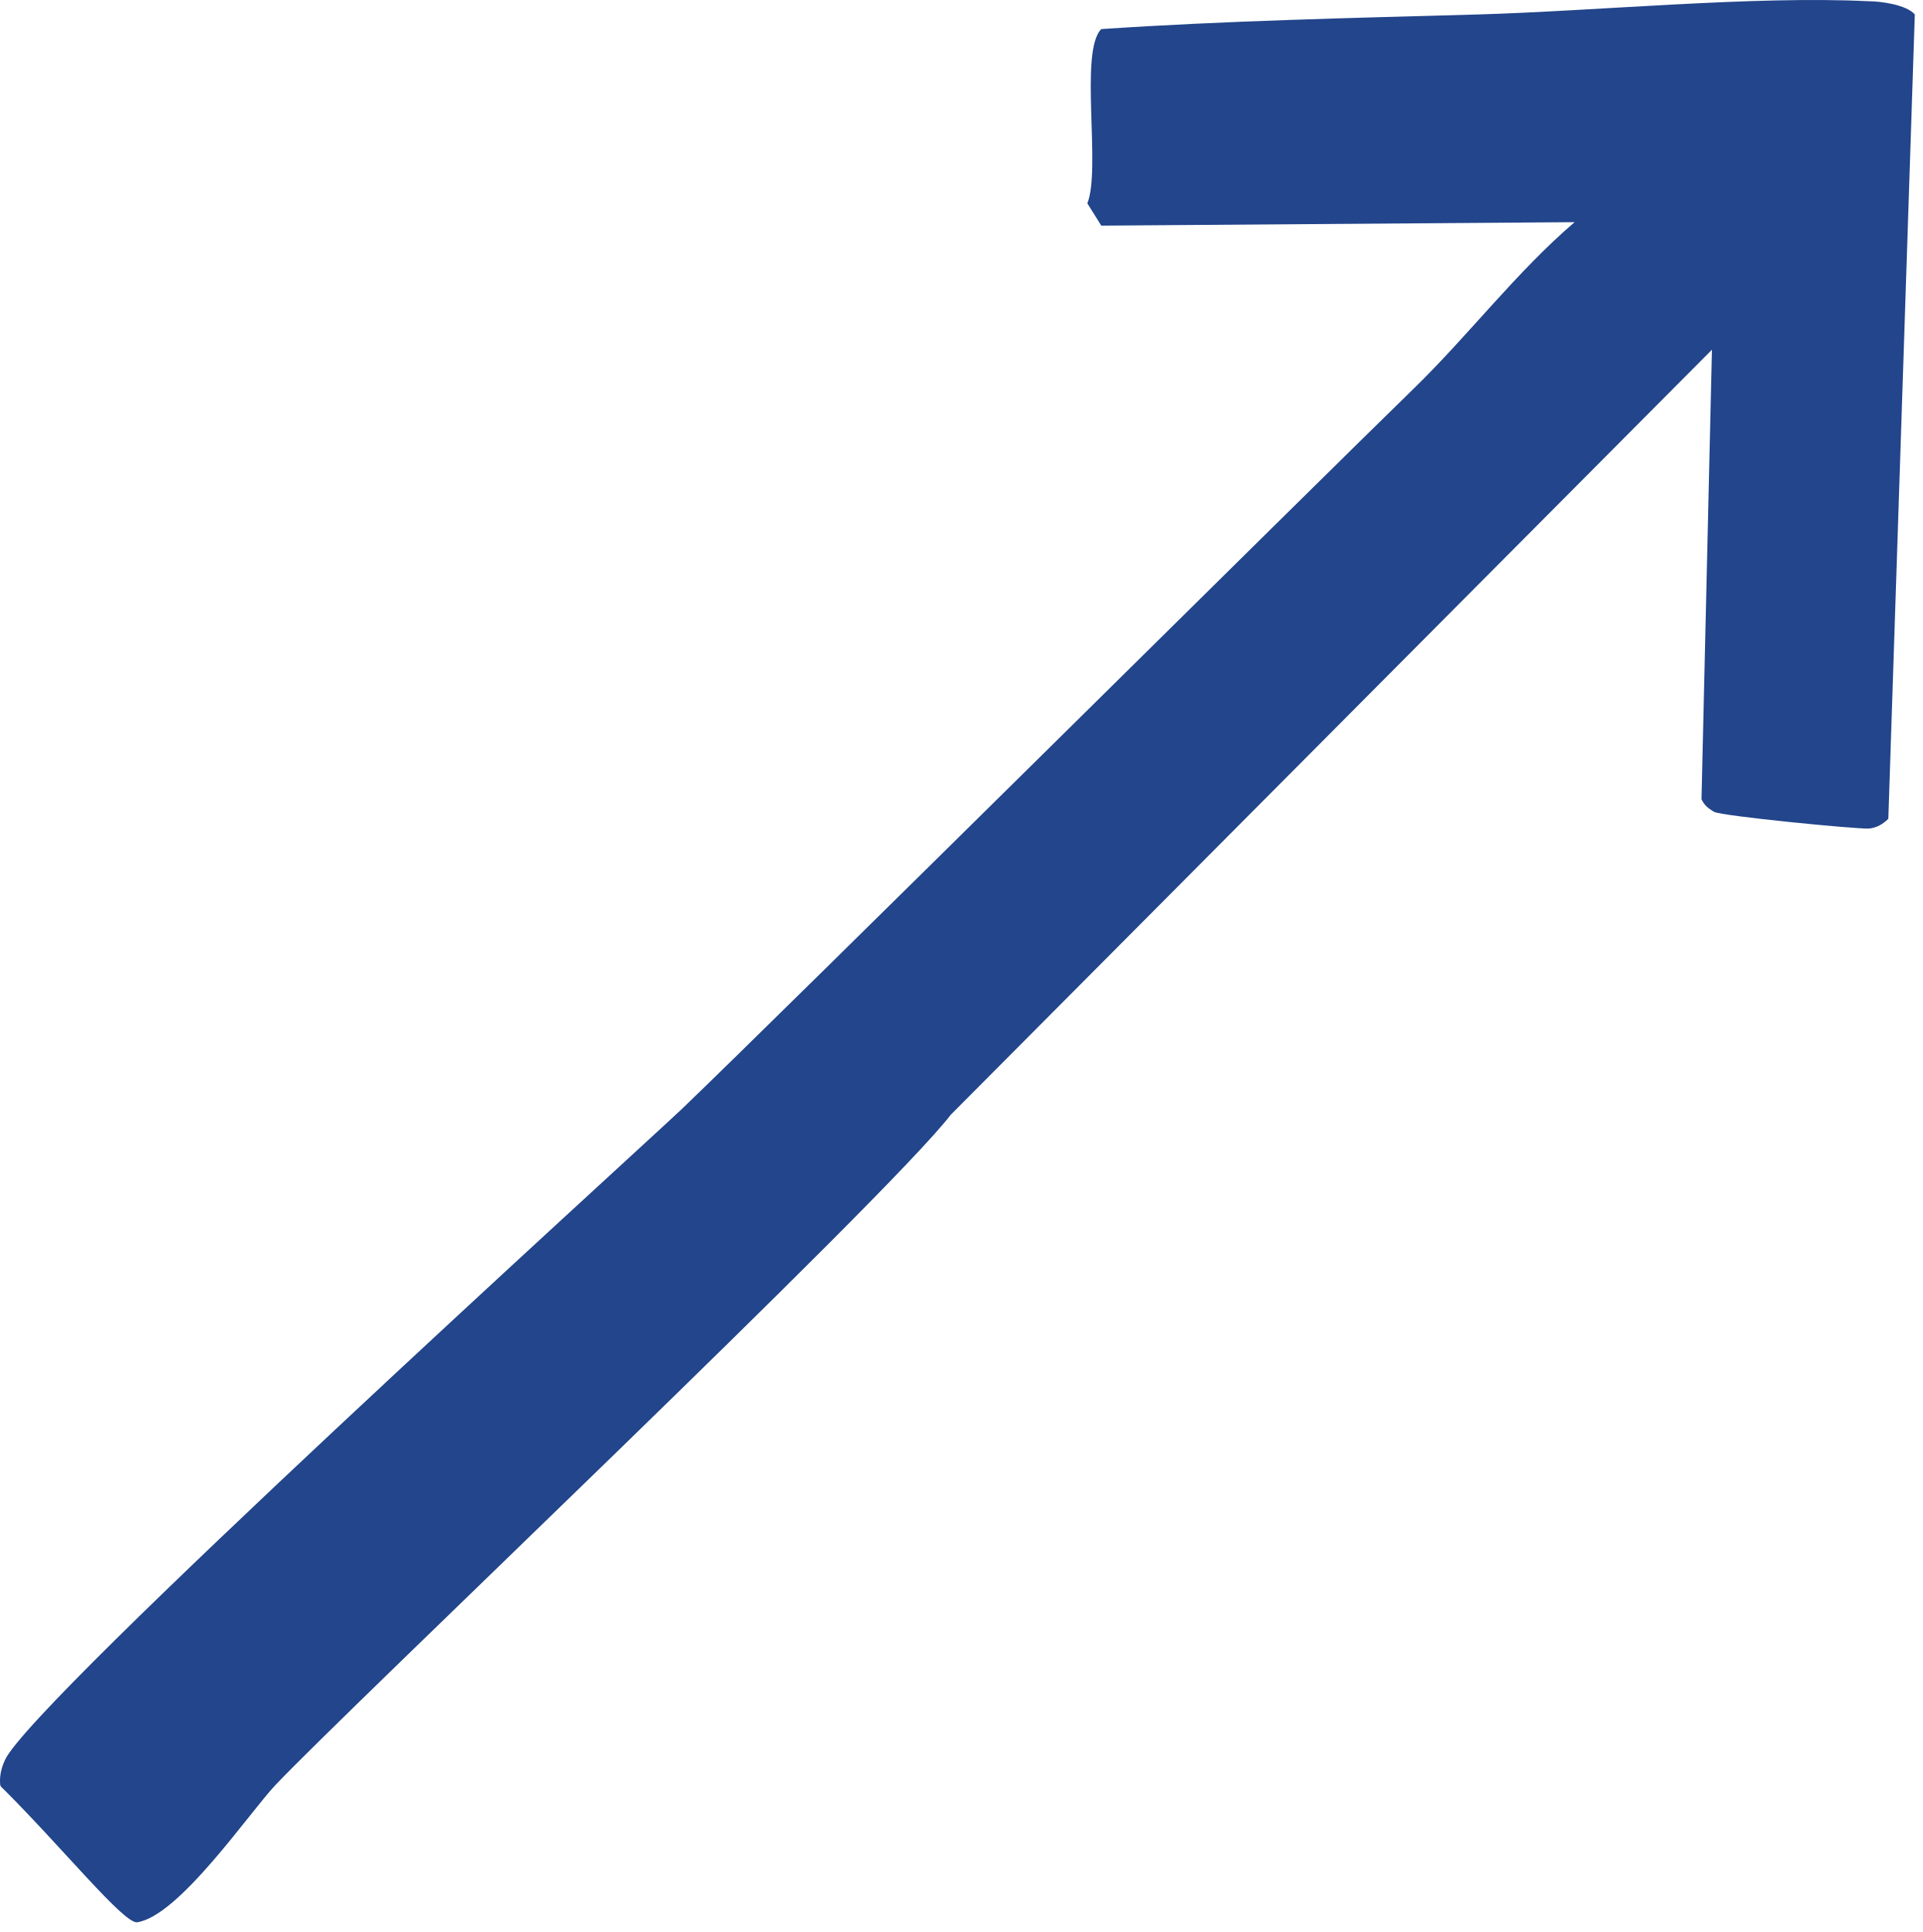
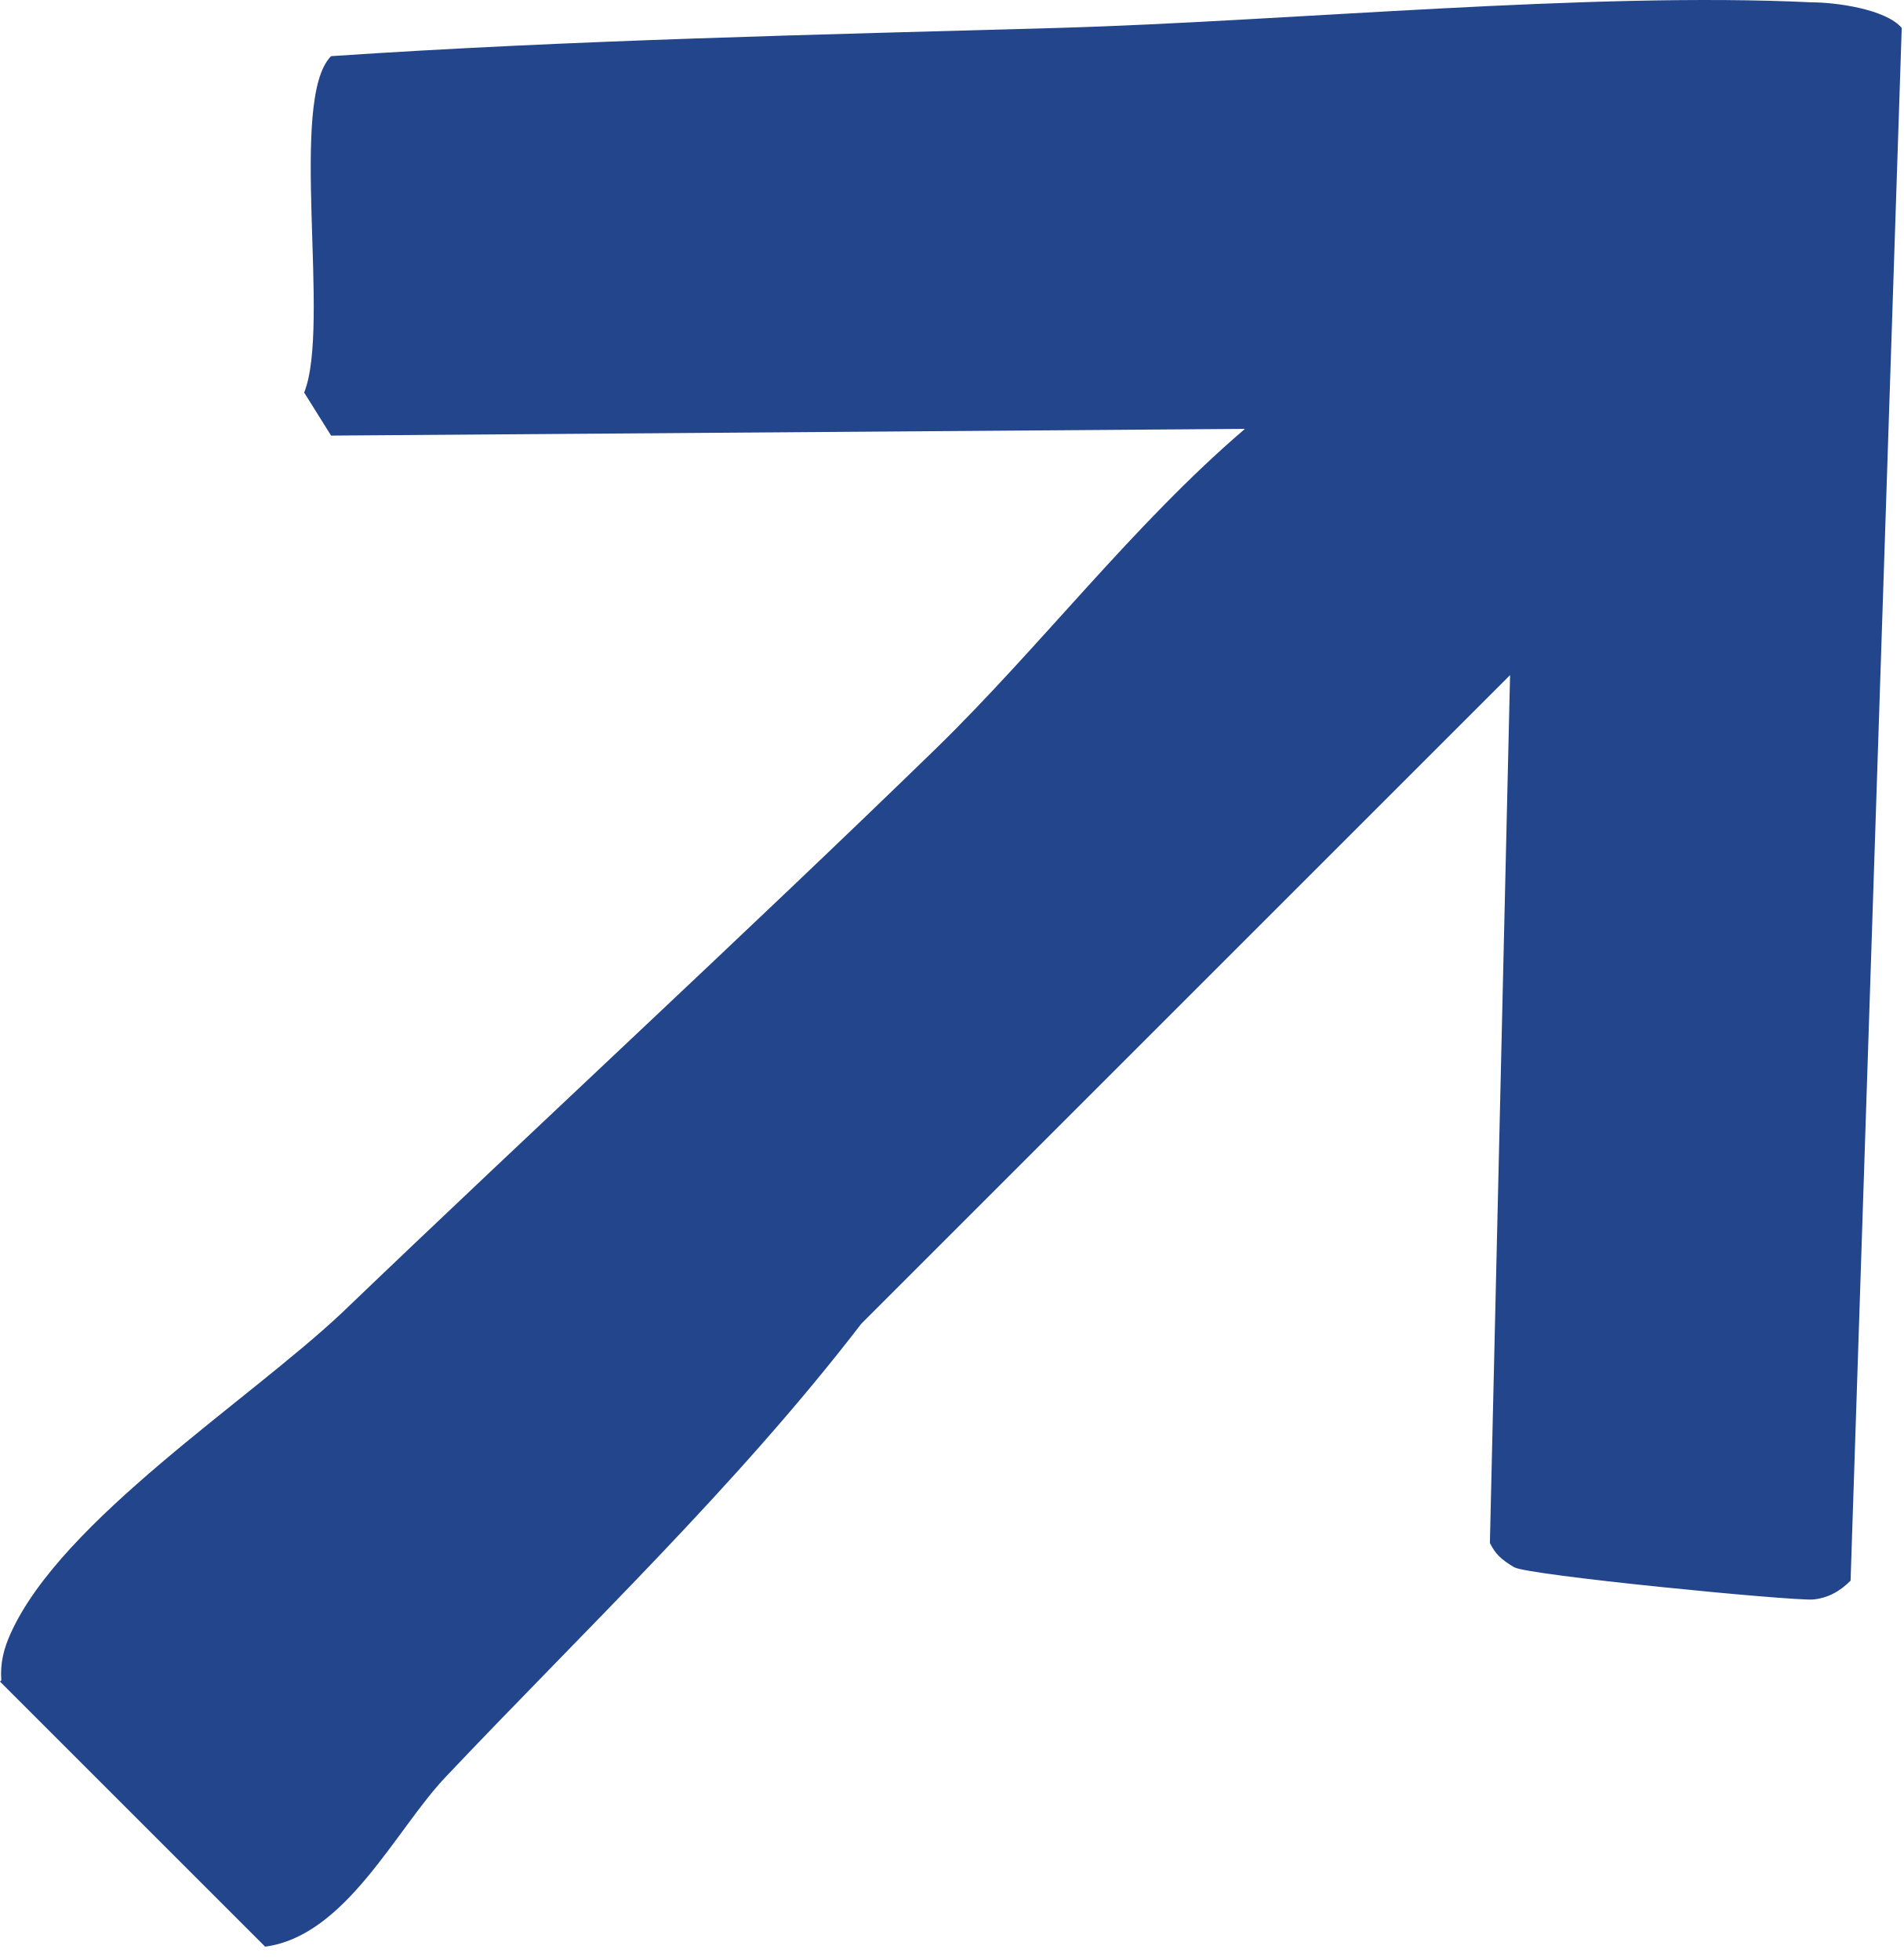
- <svg xmlns="http://www.w3.org/2000/svg" width="195" height="196" viewBox="0 0 195 196" fill="none">
-   <path d="M0.014 181.017C-0.057 180.098 0.155 179.32 0.509 178.543C3.196 172.603 64.27 117.119 69.149 112.522C79.473 102.623 133.276 49.267 143.458 39.367C148.973 33.993 153.852 27.558 159.721 22.538L111.709 22.891L110.295 20.629C111.709 17.093 109.446 5.214 111.709 2.951C124.295 2.102 137.306 1.82 149.963 1.466C162.055 1.113 177.894 -0.443 189.491 0.123C190.763 0.123 193.38 0.476 194.228 1.466L191.541 83.066C190.975 83.632 190.339 83.985 189.561 84.056C188.359 84.127 174.571 82.783 173.863 82.359C173.156 81.935 172.874 81.652 172.591 81.086L173.651 35.478L96.443 113.088C89.867 121.644 35.367 173.239 27.943 181.088C25.326 183.846 18.115 194.453 13.873 195.018C12.443 195.018 6.444 187.588 0.443 181.588C0.246 181.391 0.014 181.233 0.014 181.017Z" fill="#22458B" />
+ <svg xmlns="http://www.w3.org/2000/svg" width="100" height="103" viewBox="0 0 100 103" fill="none">
+   <path d="M0.071 88.299C6.90818e-05 87.379 0.212 86.602 0.566 85.824C3.253 79.884 13.082 73.591 17.96 68.995C28.284 59.095 38.962 49.267 49.144 39.367C54.659 33.993 59.538 27.558 65.407 22.538L17.395 22.891L15.981 20.629C17.395 17.093 15.132 5.214 17.395 2.951C29.982 2.102 42.992 1.82 55.649 1.466C67.741 1.113 83.58 -0.443 95.177 0.123C96.45 0.123 99.066 0.476 99.914 1.466L97.227 83.066C96.662 83.632 96.025 83.985 95.247 84.056C94.045 84.127 80.257 82.783 79.549 82.359C78.842 81.935 78.559 81.652 78.277 81.086L79.337 35.478L45.255 69.56C38.679 78.116 30.83 85.541 23.405 93.39C20.789 96.148 18.173 101.734 13.93 102.299L0 88.37L0.071 88.299Z" fill="#22458B" />
</svg>
